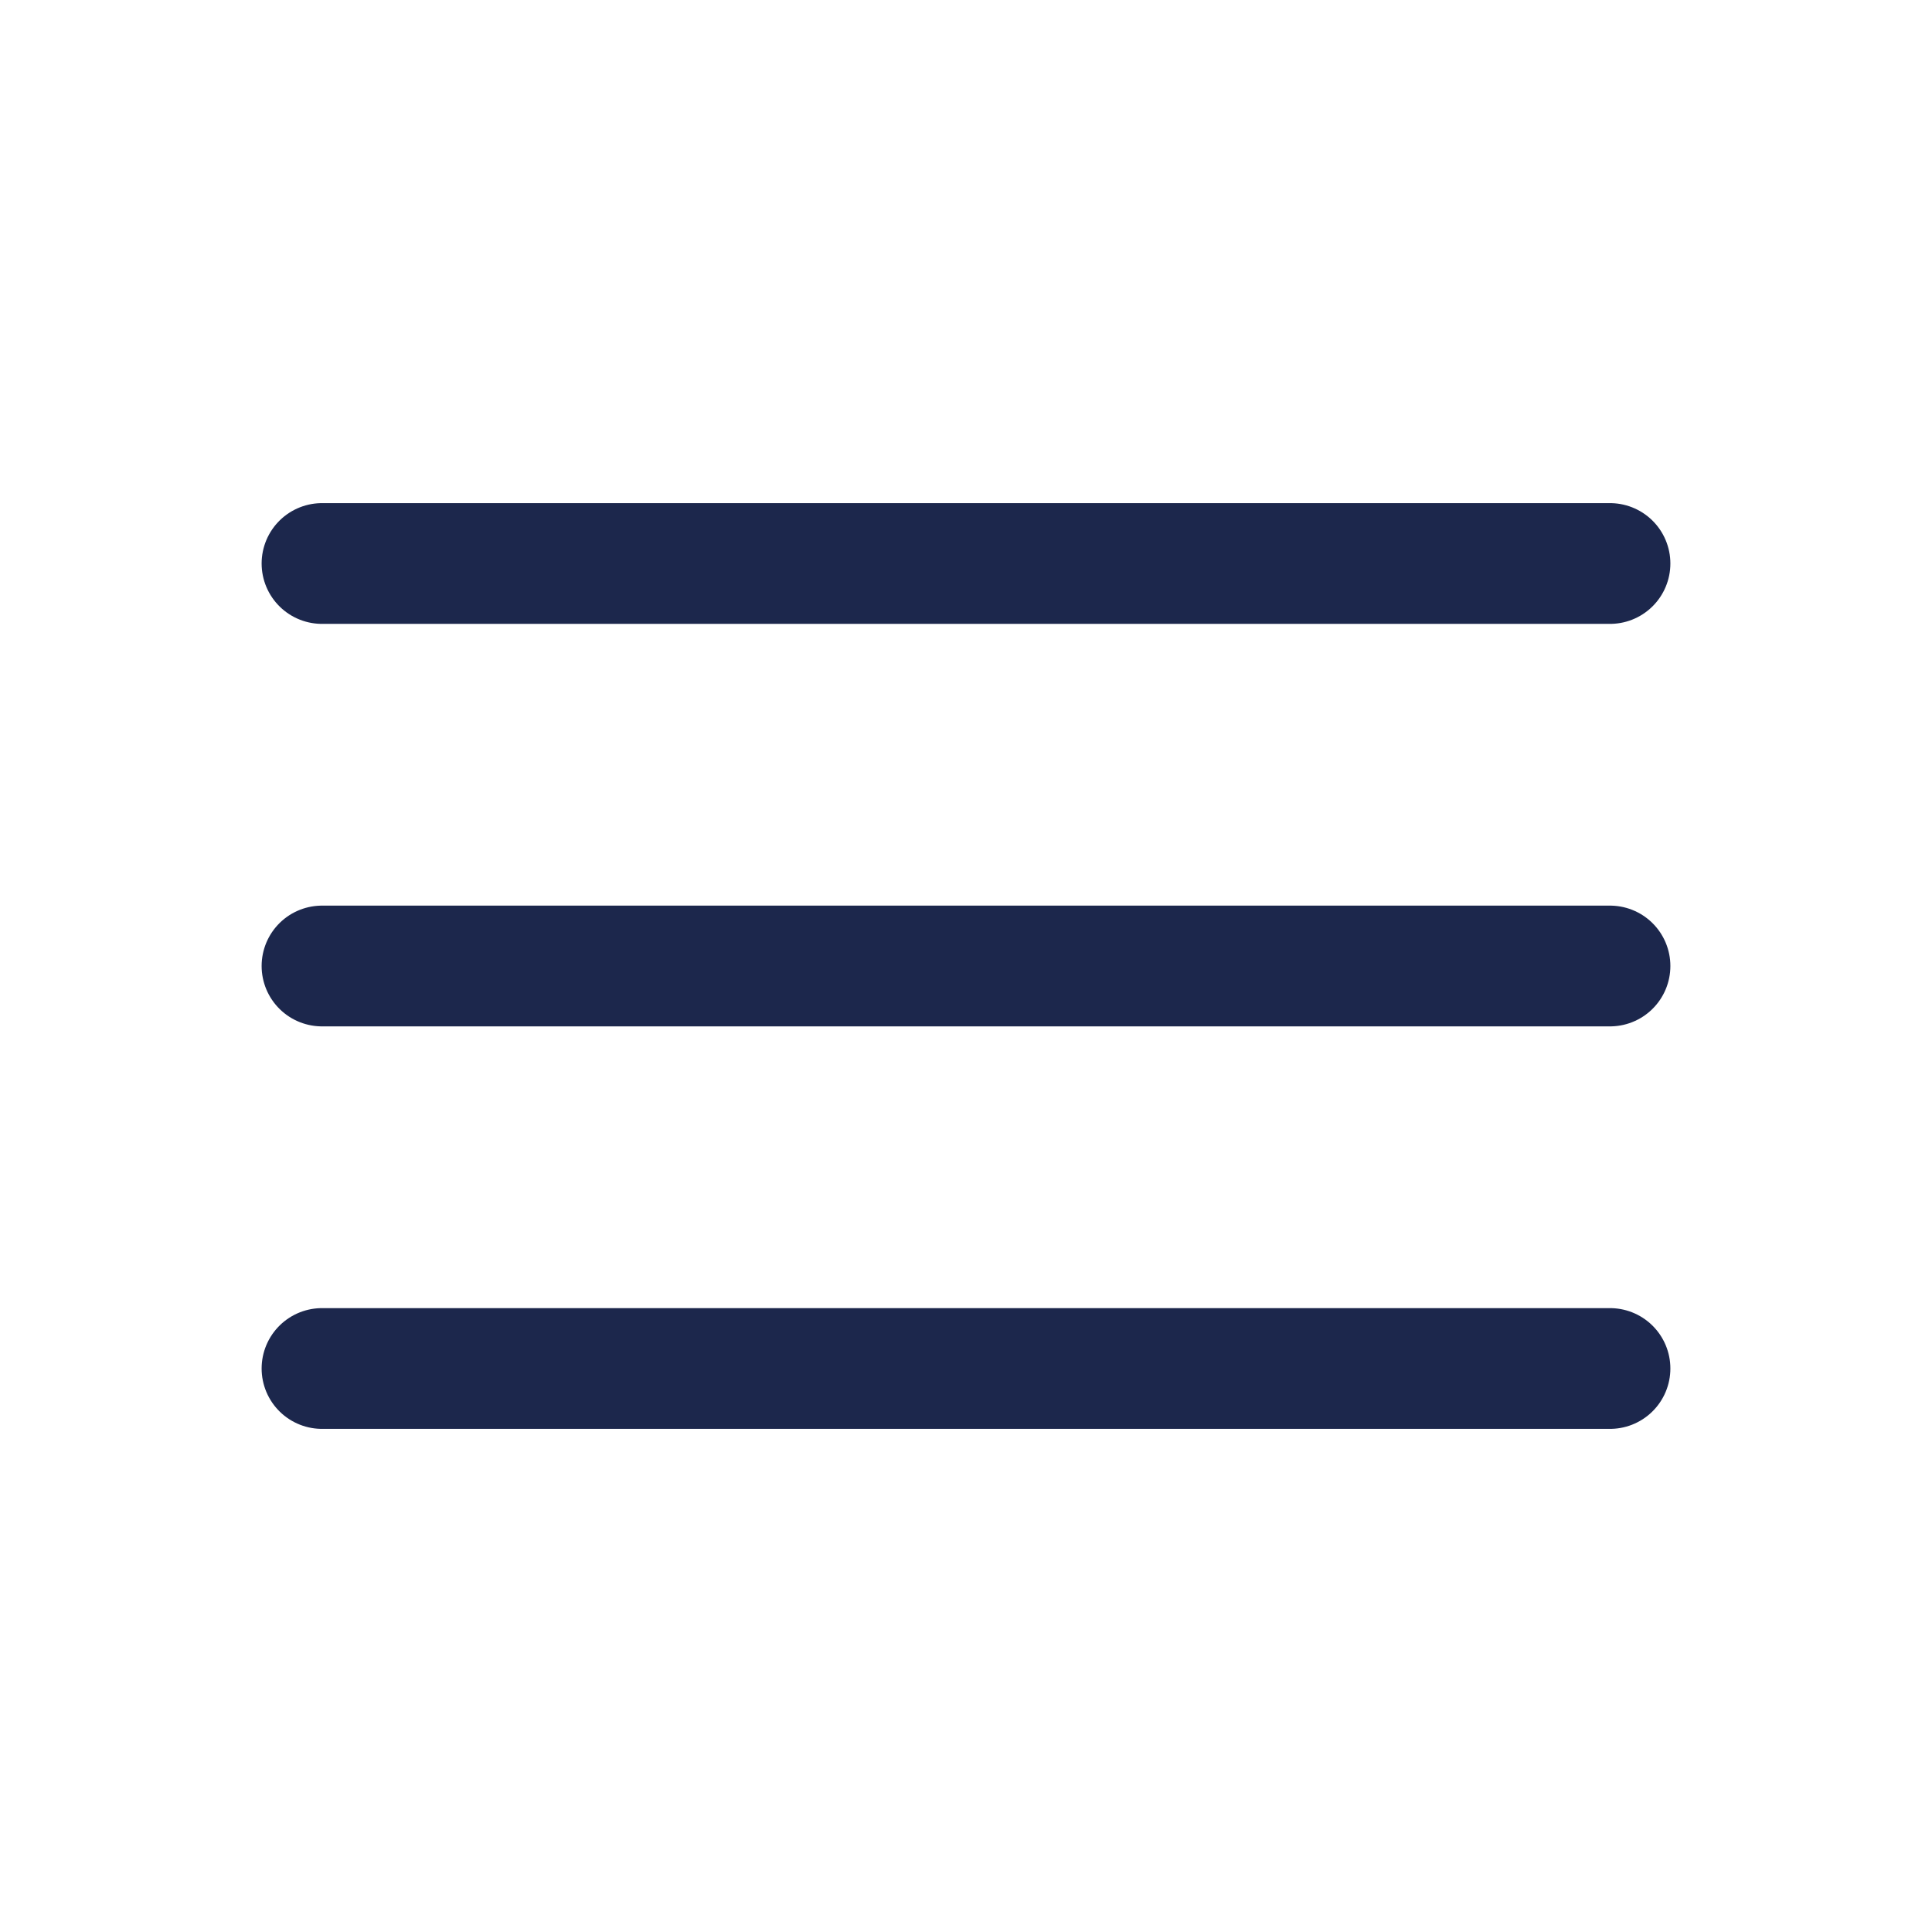
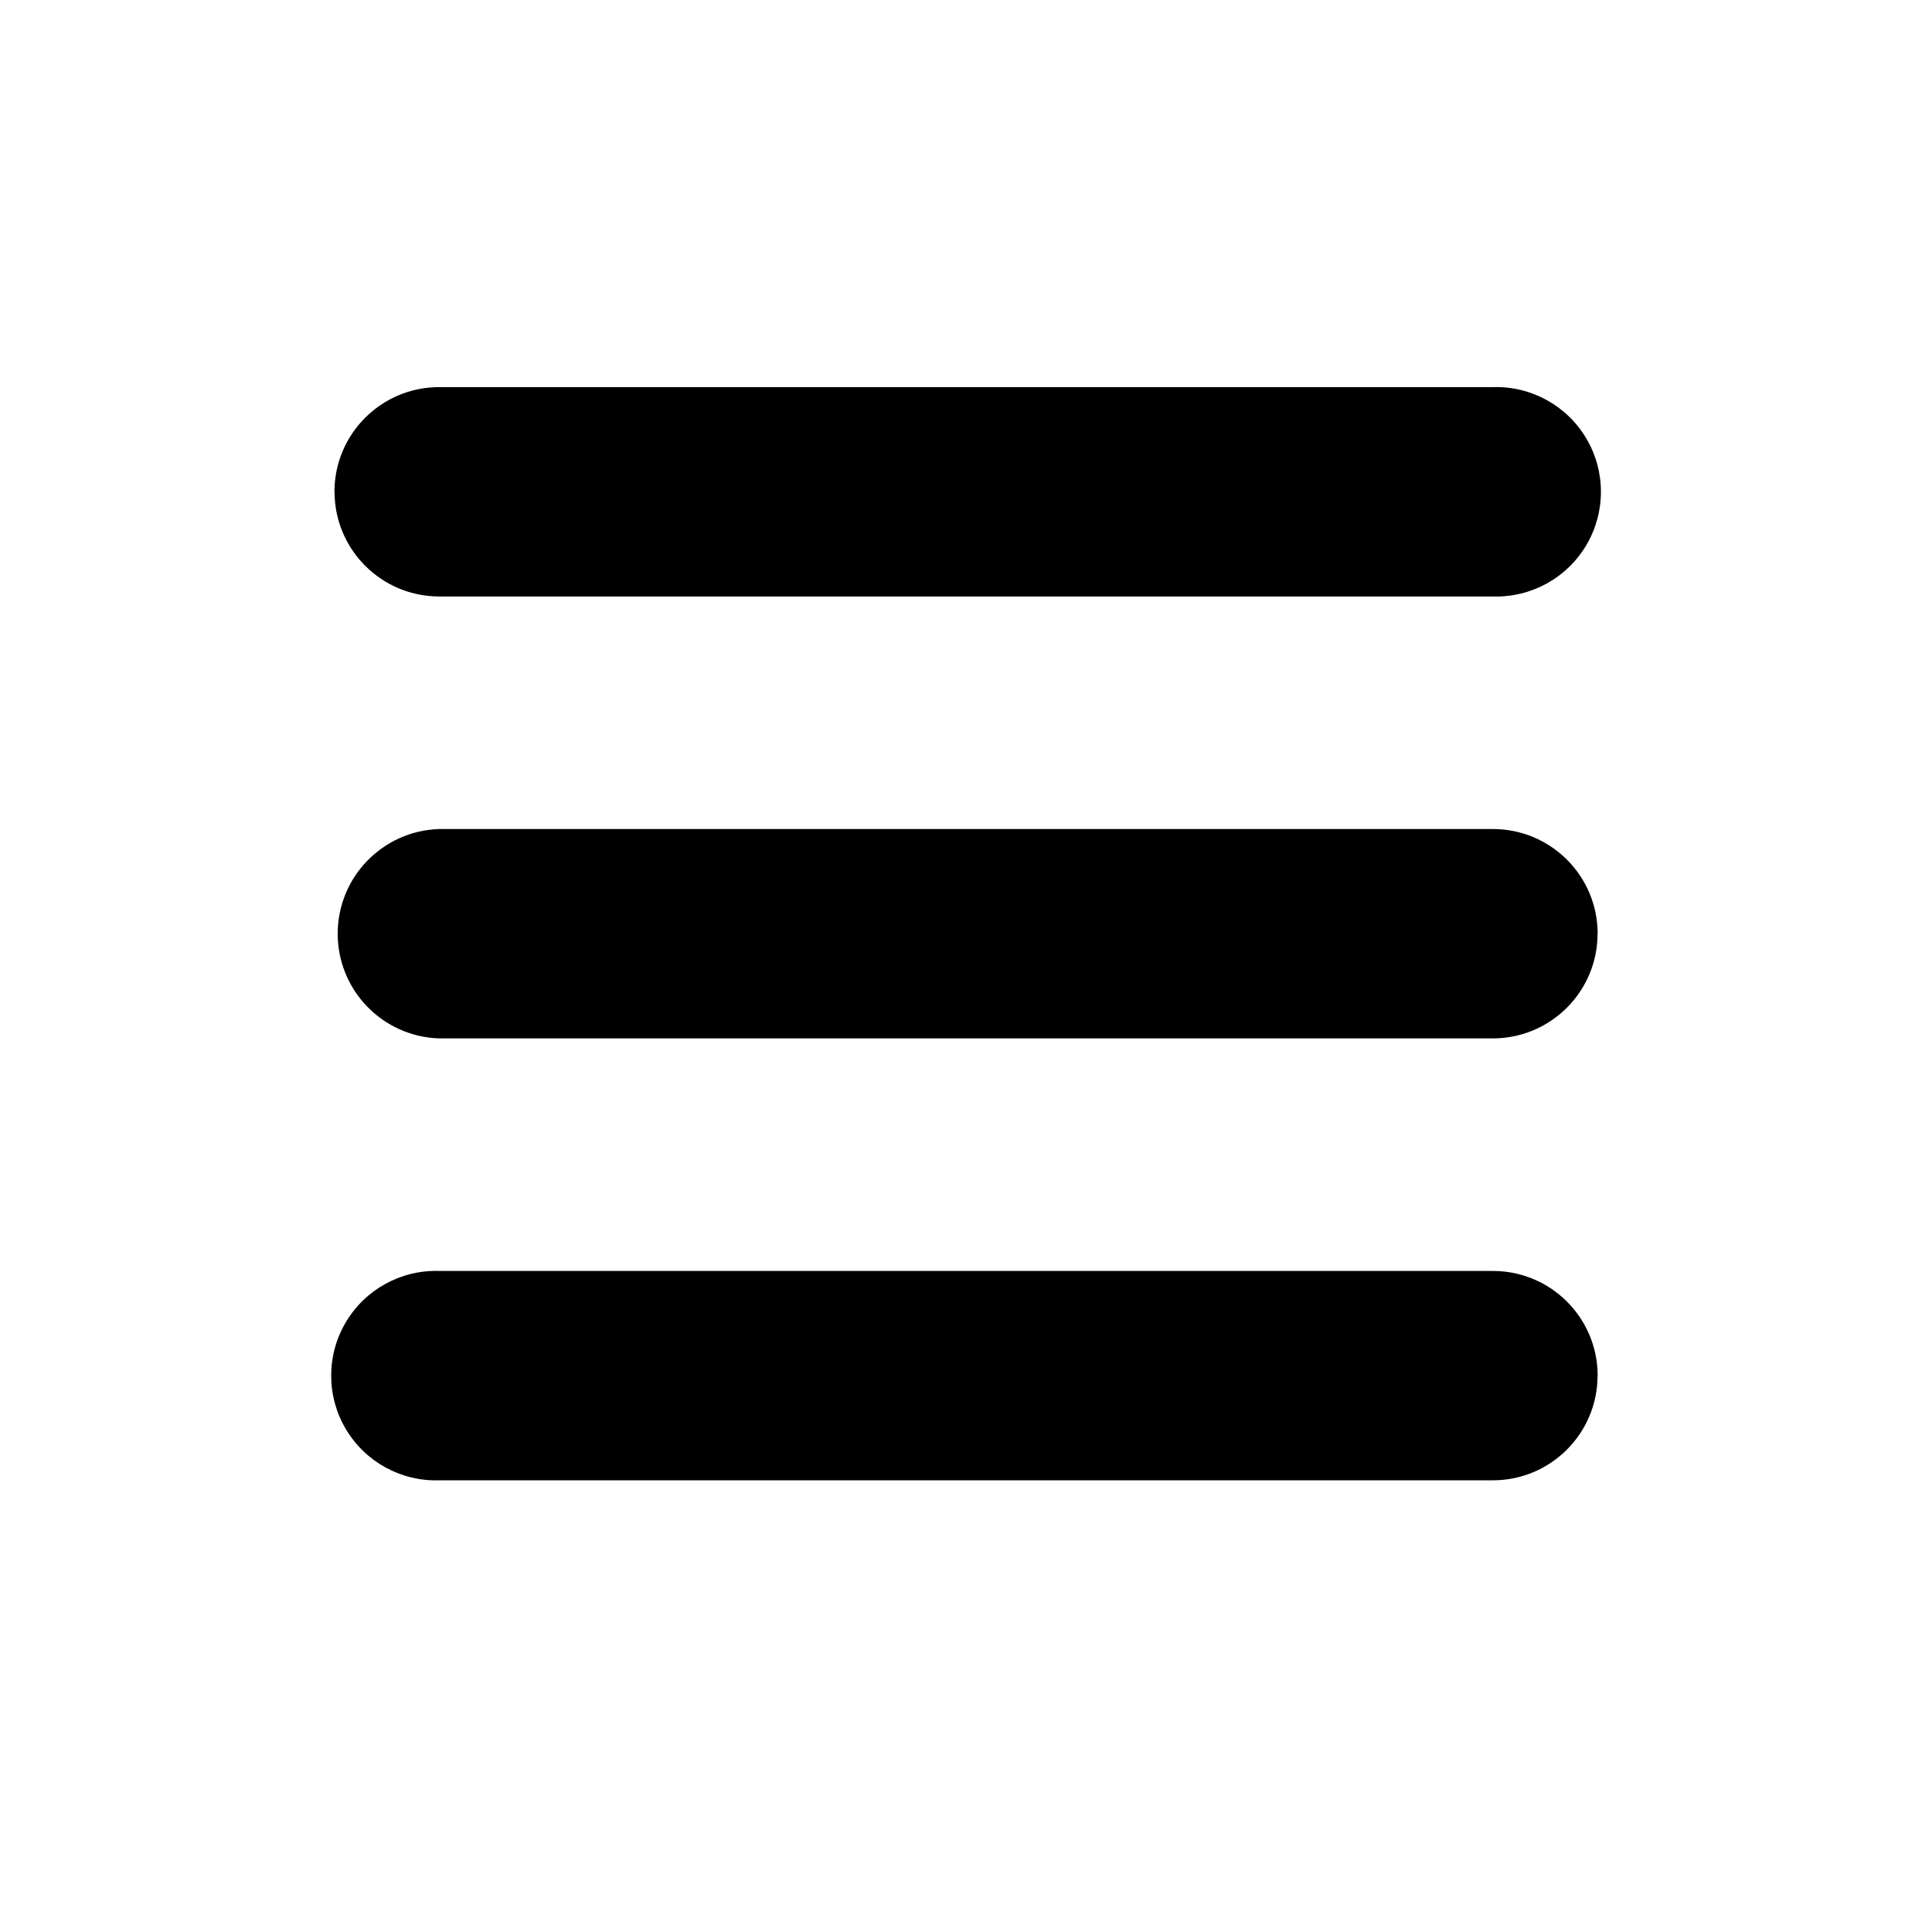
- <svg xmlns="http://www.w3.org/2000/svg" width="800px" height="800px" viewBox="0 0 24 24" fill="none">
-   <path d="M20 7L4 7" stroke="#1C274C" stroke-width="1.5" stroke-linecap="round" />
-   <path d="M20 12L4 12" stroke="#1C274C" stroke-width="1.5" stroke-linecap="round" />
-   <path d="M20 17L4 17" stroke="#1C274C" stroke-width="1.5" stroke-linecap="round" />
+ <svg xmlns="http://www.w3.org/2000/svg" fill="#000000" width="800px" height="800px" viewBox="-2.5 0 19 19" class="cf-icon-svg">
+   <path d="M.789 4.836a1.03 1.03 0 0 1 1.03-1.029h10.363a1.03 1.03 0 1 1 0 2.059H1.818A1.03 1.03 0 0 1 .79 4.836zm12.422 4.347a1.03 1.03 0 0 1-1.03 1.029H1.819a1.03 1.03 0 0 1 0-2.059h10.364a1.03 1.03 0 0 1 1.029 1.03zm0 4.345a1.03 1.03 0 0 1-1.03 1.03H1.819a1.03 1.03 0 1 1 0-2.059h10.364a1.03 1.03 0 0 1 1.029 1.03z" />
</svg>
